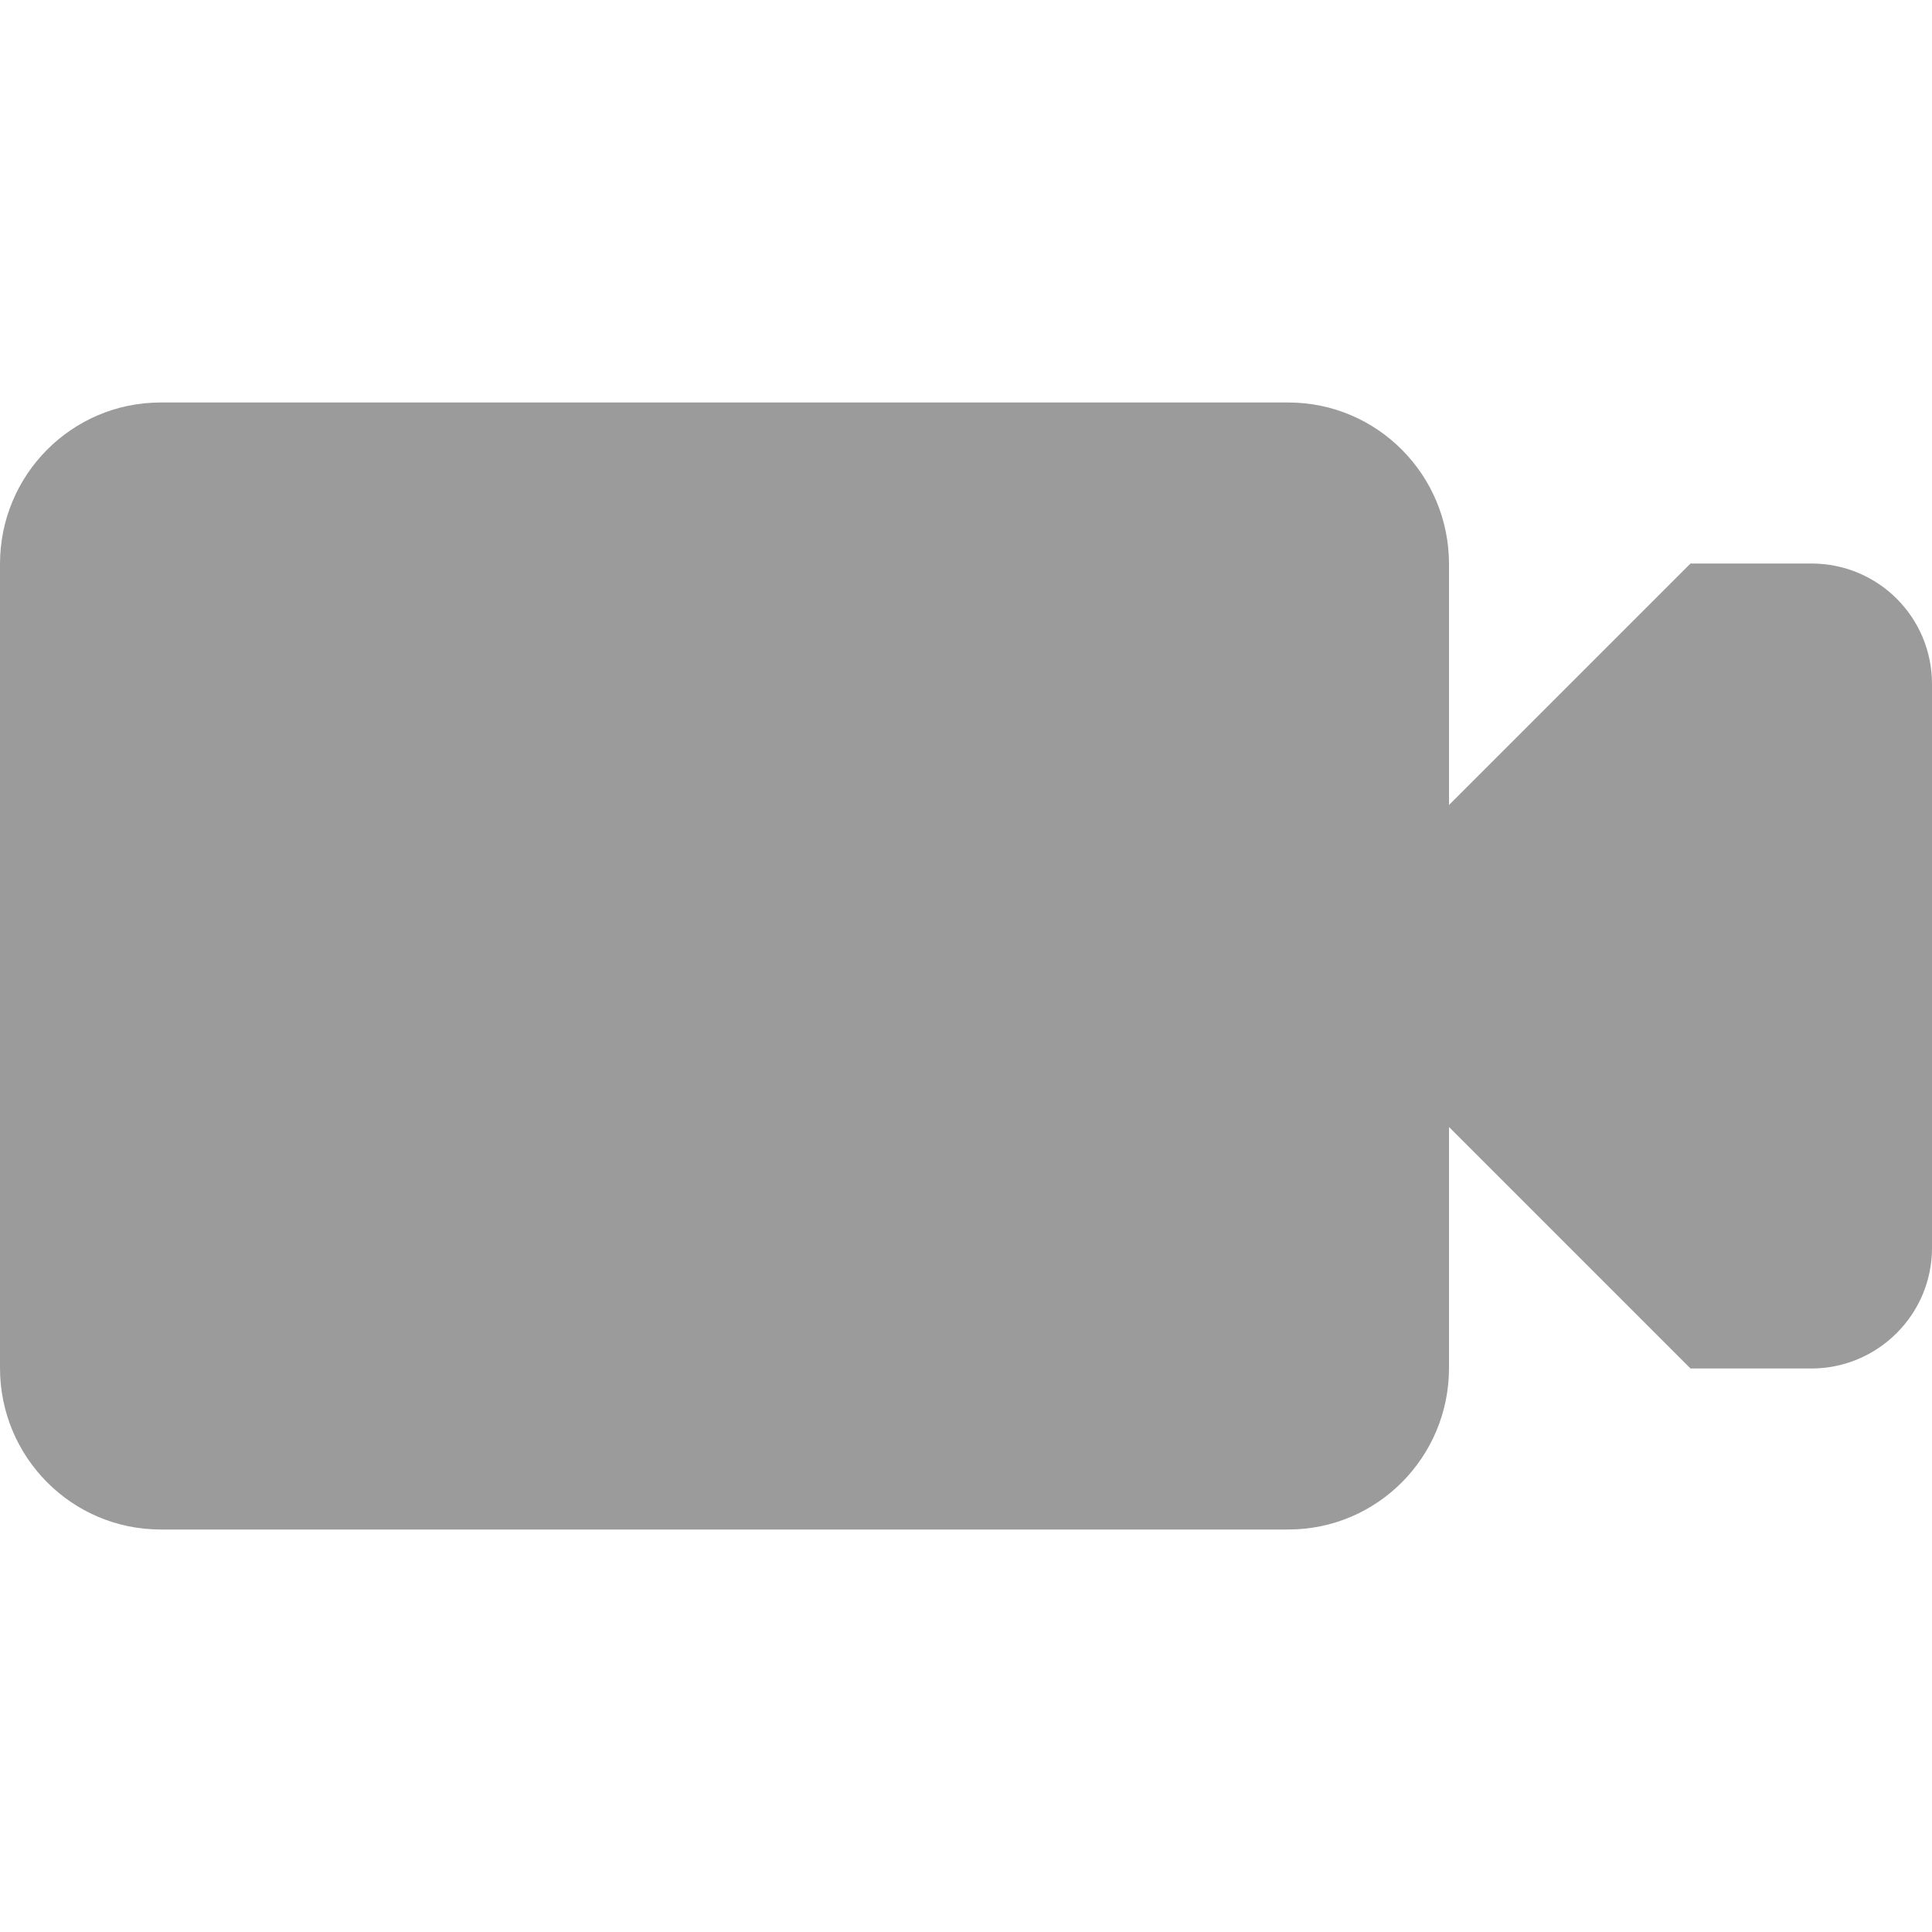
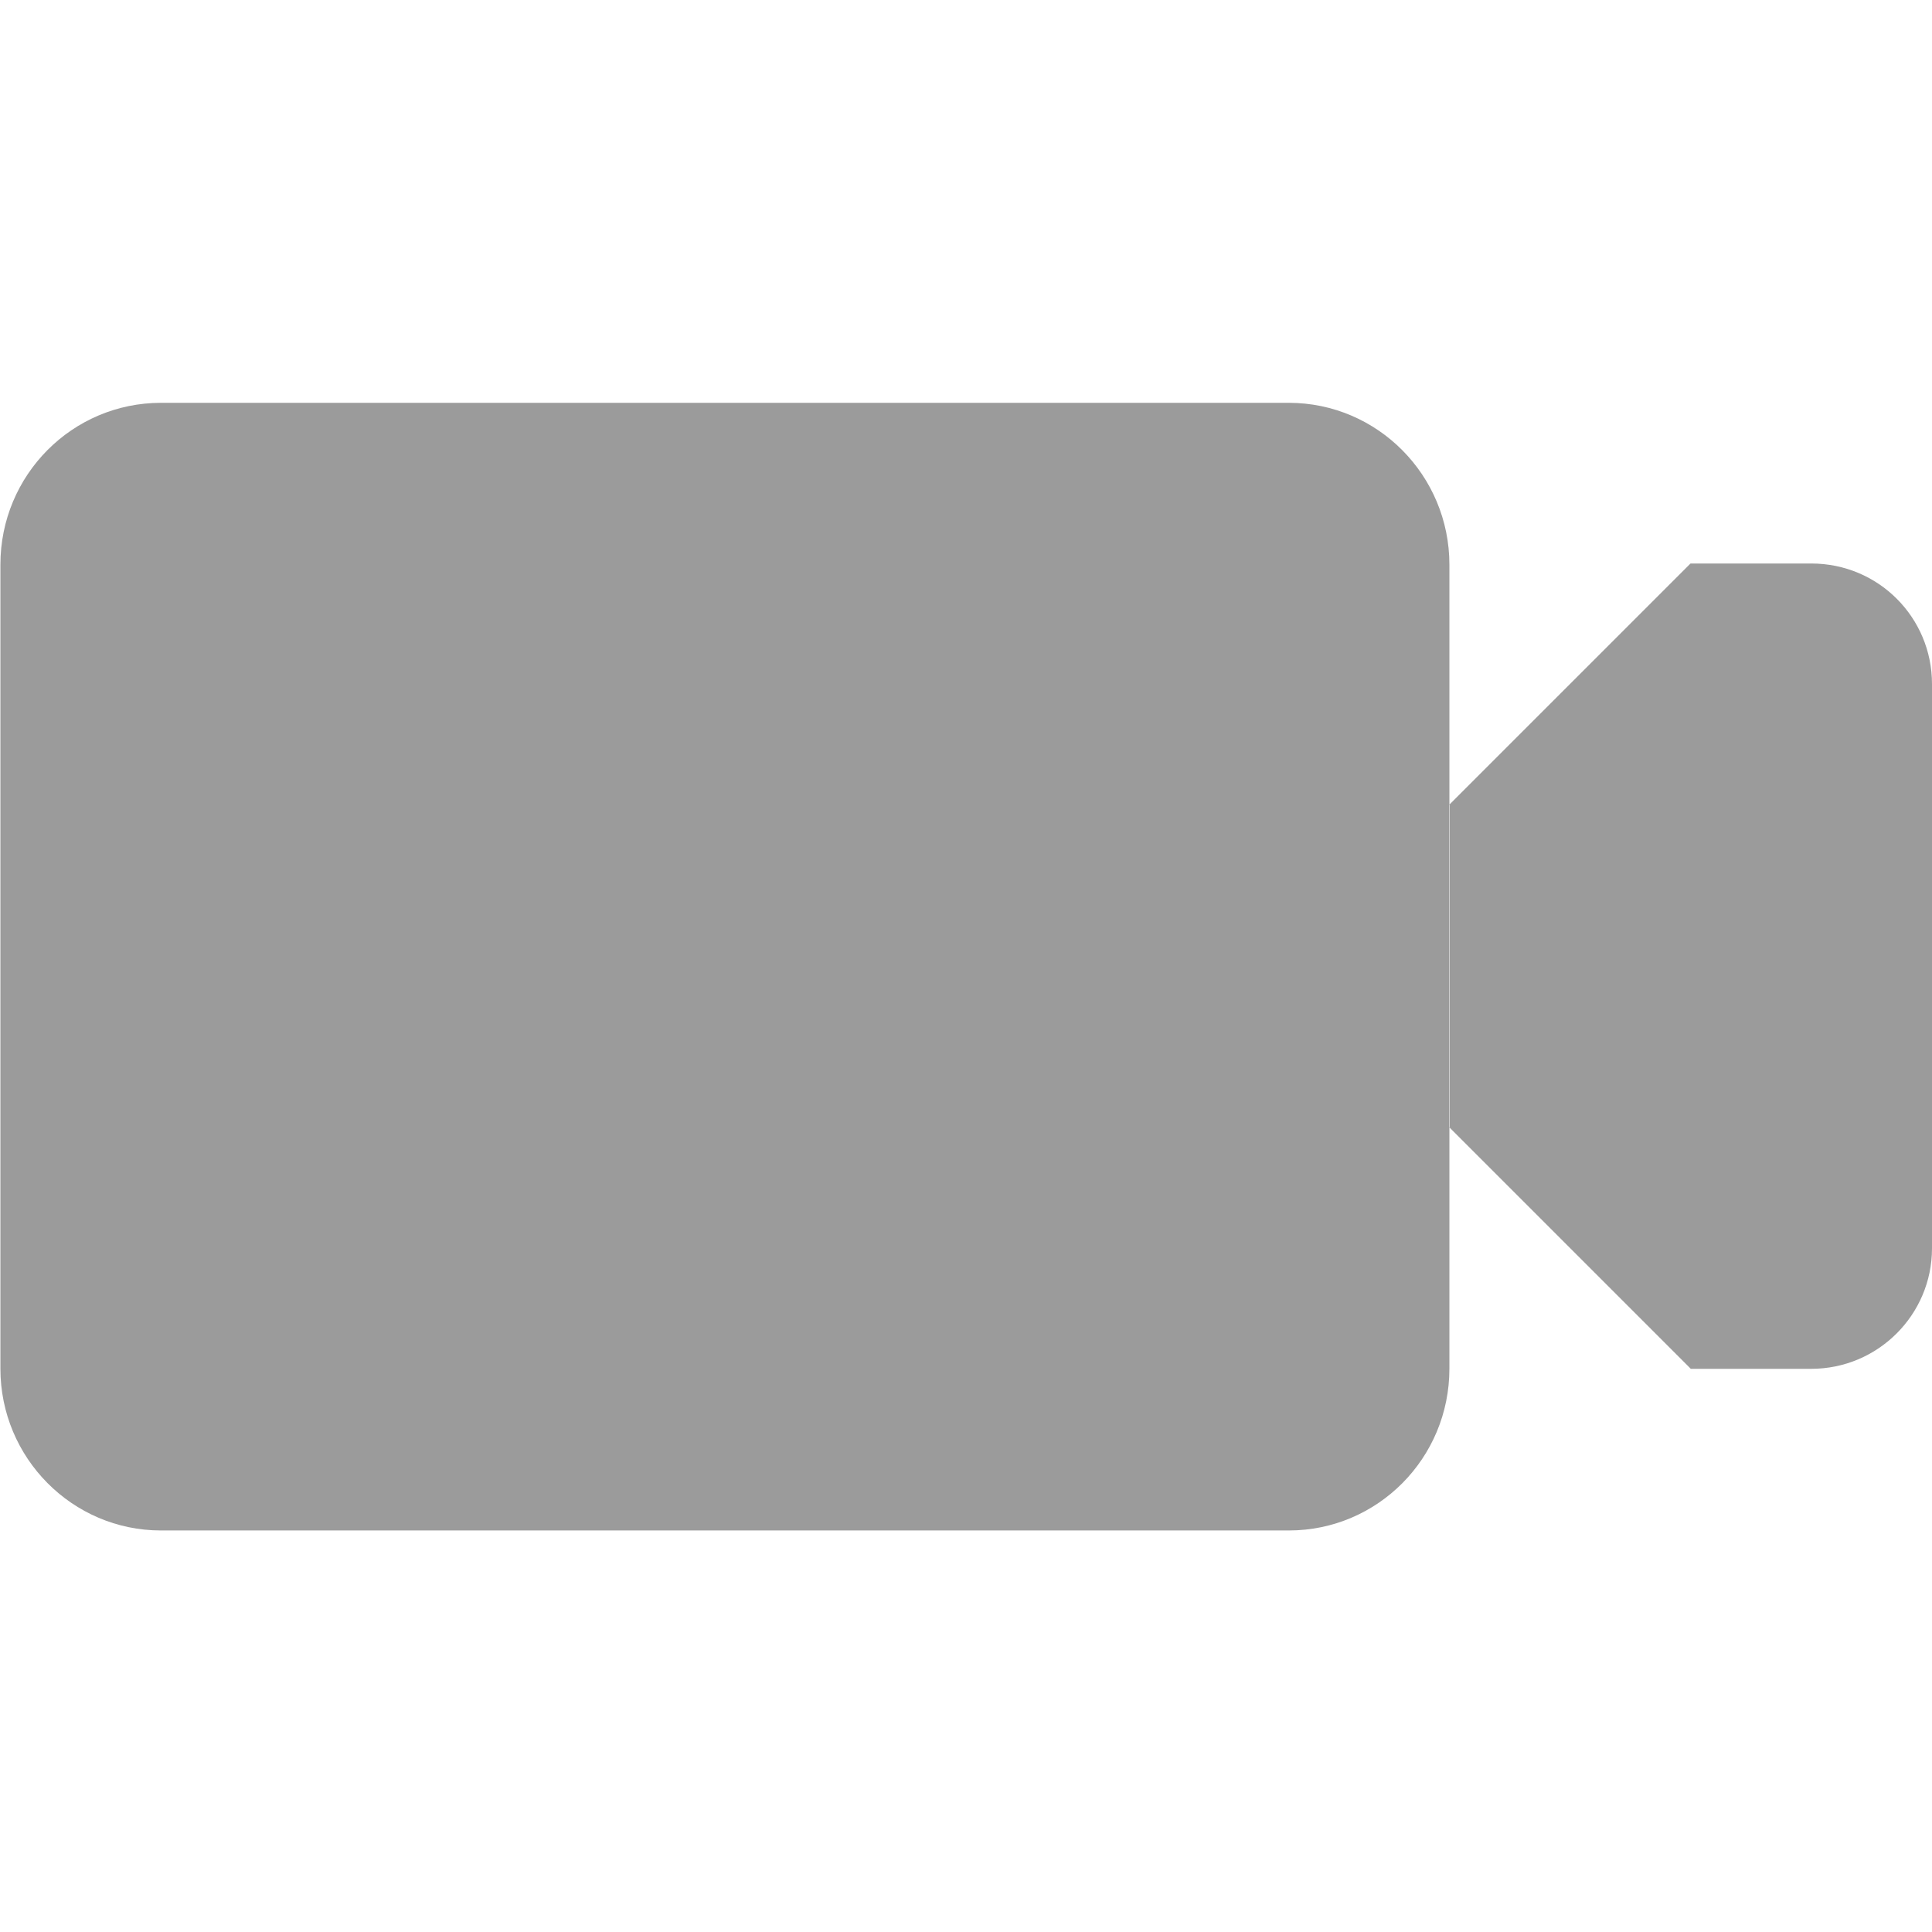
- <svg xmlns="http://www.w3.org/2000/svg" width="24px" height="24px" viewBox="0 0 24 24" version="1.1">
-   <defs />
-   <g id="Page-1" stroke="none" stroke-width="1" fill="none" fill-rule="evenodd">
-     <g id="video" fill="#9B9B9B">
-       <path d="M21,17 L18,14 L18,10 L21,7 C21,7 22.5,7 22.5,7 C23.334,7 24,7.67 24,8.497 L24,15.503 C24,16.328 23.328,17 22.5,17 L21,17 Z M1.995,5 C0.893,5 0,5.897 0,7.006 L0,16.994 C0,18.102 0.893,19 1.995,19 L16.005,19 C17.107,19 18,18.103 18,16.994 L18,7.006 C18,5.898 17.107,5 16.005,5 L1.995,5 Z" id="Rectangle-3" />
-     </g>
+ <svg xmlns="http://www.w3.org/2000/svg" viewBox="0 0 24 24">
+   <g fill="none" fill-rule="evenodd">
+     <path d="m21 17l-3-3v-4l3-3c0 0 1.5 0 1.5 0 .834 0 1.5.67 1.5 1.497v7.01c0 .825-.672 1.497-1.5 1.497h-1.5m-19-12c-1.102 0-1.995.897-1.995 2.01v9.988c0 1.108.893 2.01 1.995 2.01h14.01c1.102 0 1.995-.897 1.995-2.01v-9.988c0-1.108-.893-2.01-1.995-2.01h-14.01" fill="#9b9b9b" />
  </g>
</svg>
